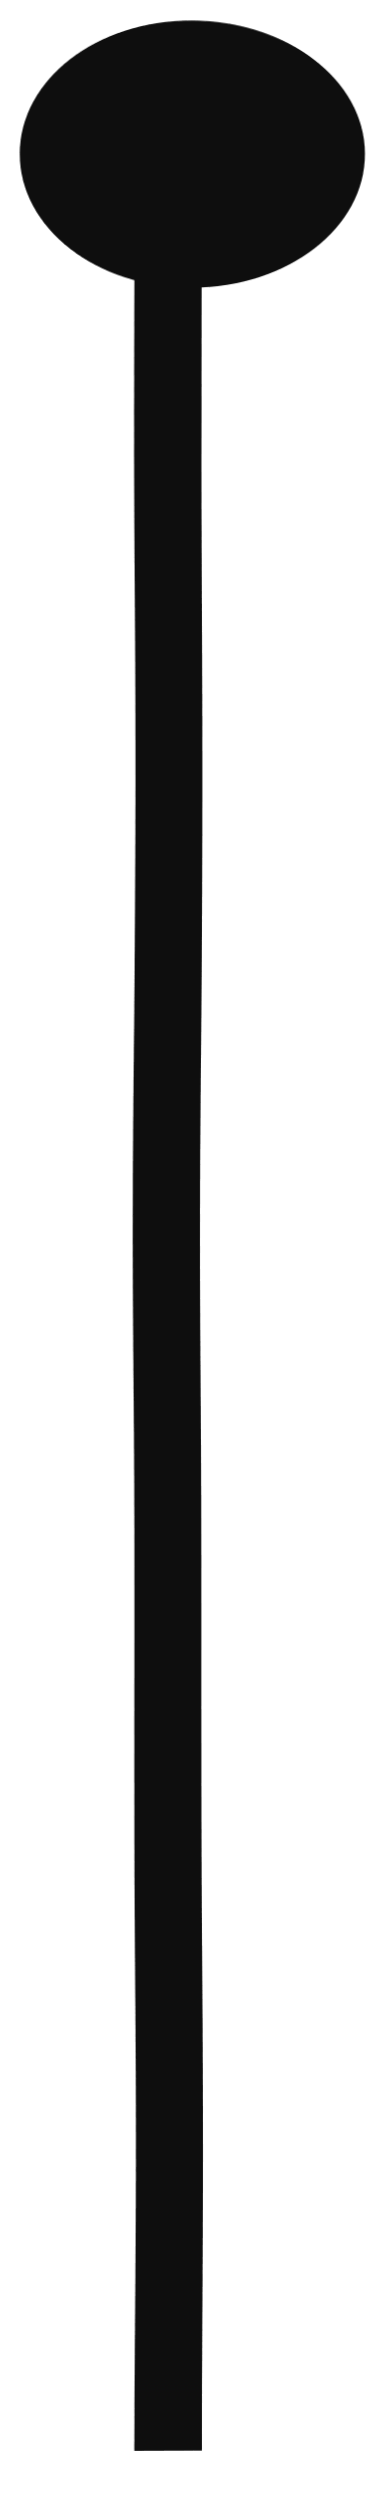
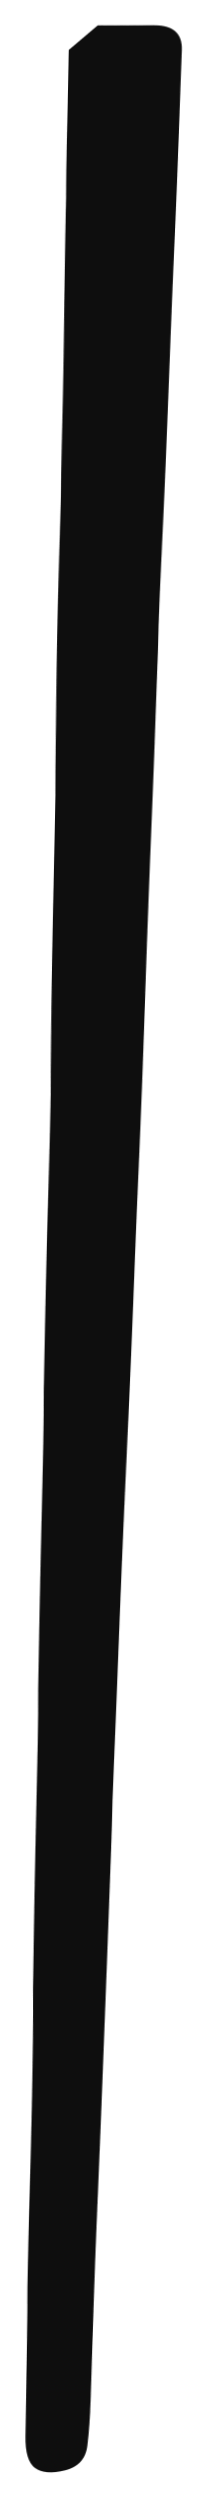
- <svg xmlns="http://www.w3.org/2000/svg" viewBox="0 0 40 260" width="40" height="260">
+ <svg xmlns="http://www.w3.org/2000/svg" viewBox="0 0 43 505" width="43" height="505">
  <defs>
-     <filter id="ink" x="-20%" y="-20%" width="140%" height="140%">
+     <filter id="ink" x="-25%" y="-25%" width="150%" height="150%">
      <feTurbulence type="fractalNoise" baseFrequency="0.02" numOctaves="1" seed="13" result="n" />
      <feDisplacementMap in="SourceGraphic" in2="n" scale="0.8" xChannelSelector="R" yChannelSelector="G" />
    </filter>
  </defs>
  <g filter="url(#ink)">
-     <ellipse cx="20" cy="16" rx="18" ry="14" fill="#0e0e0e" />
-     <rect x="14" y="20" width="7" height="235" fill="#0e0e0e" />
+     <path d="M19.8 5.0 Q25.5 5.0 31.2 5.0 Q37.0 5.0 36.8 10.1 Q36.6 15.1 36.4 20.2 Q36.2 25.2 36.0 30.3 Q35.8 35.3 35.6 40.4 Q35.4 45.4 35.2 50.5 Q35.0 55.5 34.8 60.6 Q34.6 65.6 34.4 70.7 Q34.2 75.7 34.0 80.8 Q33.8 85.8 33.6 90.9 Q33.4 95.9 33.2 101.0 Q33.0 106.0 32.8 111.1 Q32.6 116.1 32.4 121.2 Q32.2 126.2 32.1 131.3 Q31.9 136.4 31.7 141.4 Q31.5 146.5 31.3 151.5 Q31.1 156.6 30.9 161.6 Q30.7 166.7 30.5 171.7 Q30.3 176.8 30.1 181.8 Q29.9 186.9 29.7 191.9 Q29.5 197.0 29.3 202.0 Q29.1 207.1 28.9 212.1 Q28.7 217.2 28.5 222.2 Q28.3 227.3 28.1 232.3 Q27.9 237.4 27.7 242.4 Q27.5 247.5 27.3 252.6 Q27.1 257.6 26.9 262.7 Q26.7 267.7 26.5 272.8 Q26.3 277.8 26.1 282.9 Q25.9 287.9 25.7 293.0 Q25.5 298.0 25.3 303.1 Q25.1 308.1 24.9 313.2 Q24.7 318.2 24.5 323.3 Q24.3 328.3 24.1 333.4 Q23.9 338.4 23.7 343.5 Q23.5 348.5 23.3 353.6 Q23.1 358.6 22.9 363.7 Q22.8 368.8 22.6 373.8 Q22.4 378.9 22.2 383.9 Q22.0 389.0 21.8 394.0 Q21.6 399.1 21.4 404.1 Q21.2 409.2 21.0 414.2 Q20.8 419.3 20.6 424.3 Q20.4 429.4 20.2 434.4 Q20.0 439.5 19.8 444.5 Q19.6 449.6 19.4 454.6 Q19.2 459.7 19.0 464.7 Q18.8 469.8 18.6 474.8 Q18.4 479.9 18.2 484.9 Q18.0 490.0 17.5 494.0 Q17.0 498.0 13.0 499.0 Q9.0 500.0 7.0 498.5 Q5.0 497.0 5.1 492.0 Q5.2 487.0 5.3 481.9 Q5.4 476.9 5.5 471.9 Q5.6 466.9 5.6 461.9 Q5.7 456.8 5.8 451.8 Q5.9 446.8 6.0 441.8 Q6.1 436.8 6.2 431.7 Q6.3 426.7 6.4 421.7 Q6.5 416.7 6.6 411.7 Q6.7 406.6 6.7 401.6 Q6.8 396.6 6.9 391.6 Q7.0 386.6 7.1 381.5 Q7.2 376.5 7.3 371.5 Q7.4 366.5 7.5 361.4 Q7.6 356.4 7.7 351.4 Q7.8 346.4 7.8 341.4 Q7.9 336.3 8.0 331.3 Q8.1 326.3 8.2 321.3 Q8.3 316.3 8.4 311.2 Q8.5 306.2 8.6 301.2 Q8.7 296.2 8.8 291.2 Q8.9 286.1 8.9 281.1 Q9.0 276.1 9.1 271.1 Q9.2 266.1 9.3 261.0 Q9.4 256.0 9.5 251.0 Q9.6 246.0 9.7 241.0 Q9.8 235.9 9.9 230.9 Q10.0 225.9 10.1 220.9 Q10.1 215.9 10.2 210.8 Q10.3 205.8 10.4 200.8 Q10.5 195.8 10.6 190.8 Q10.7 185.7 10.8 180.7 Q10.9 175.7 11.0 170.7 Q11.1 165.7 11.2 160.6 Q11.2 155.6 11.3 150.6 Q11.4 145.6 11.5 140.6 Q11.6 135.5 11.7 130.5 Q11.8 125.5 11.9 120.5 Q12.0 115.4 12.1 110.4 Q12.2 105.4 12.3 100.4 Q12.3 95.4 12.4 90.3 Q12.5 85.3 12.6 80.3 Q12.7 75.3 12.8 70.3 Q12.9 65.2 13.0 60.2 Q13.1 55.2 13.2 50.2 Q13.3 45.2 13.4 40.1 Q13.4 35.1 13.5 30.1 Q13.6 25.1 13.7 20.1 Q13.8 15.0 13.9 10.0 Z" fill="#0e0e0e" fill-rule="evenodd" />
  </g>
</svg>
